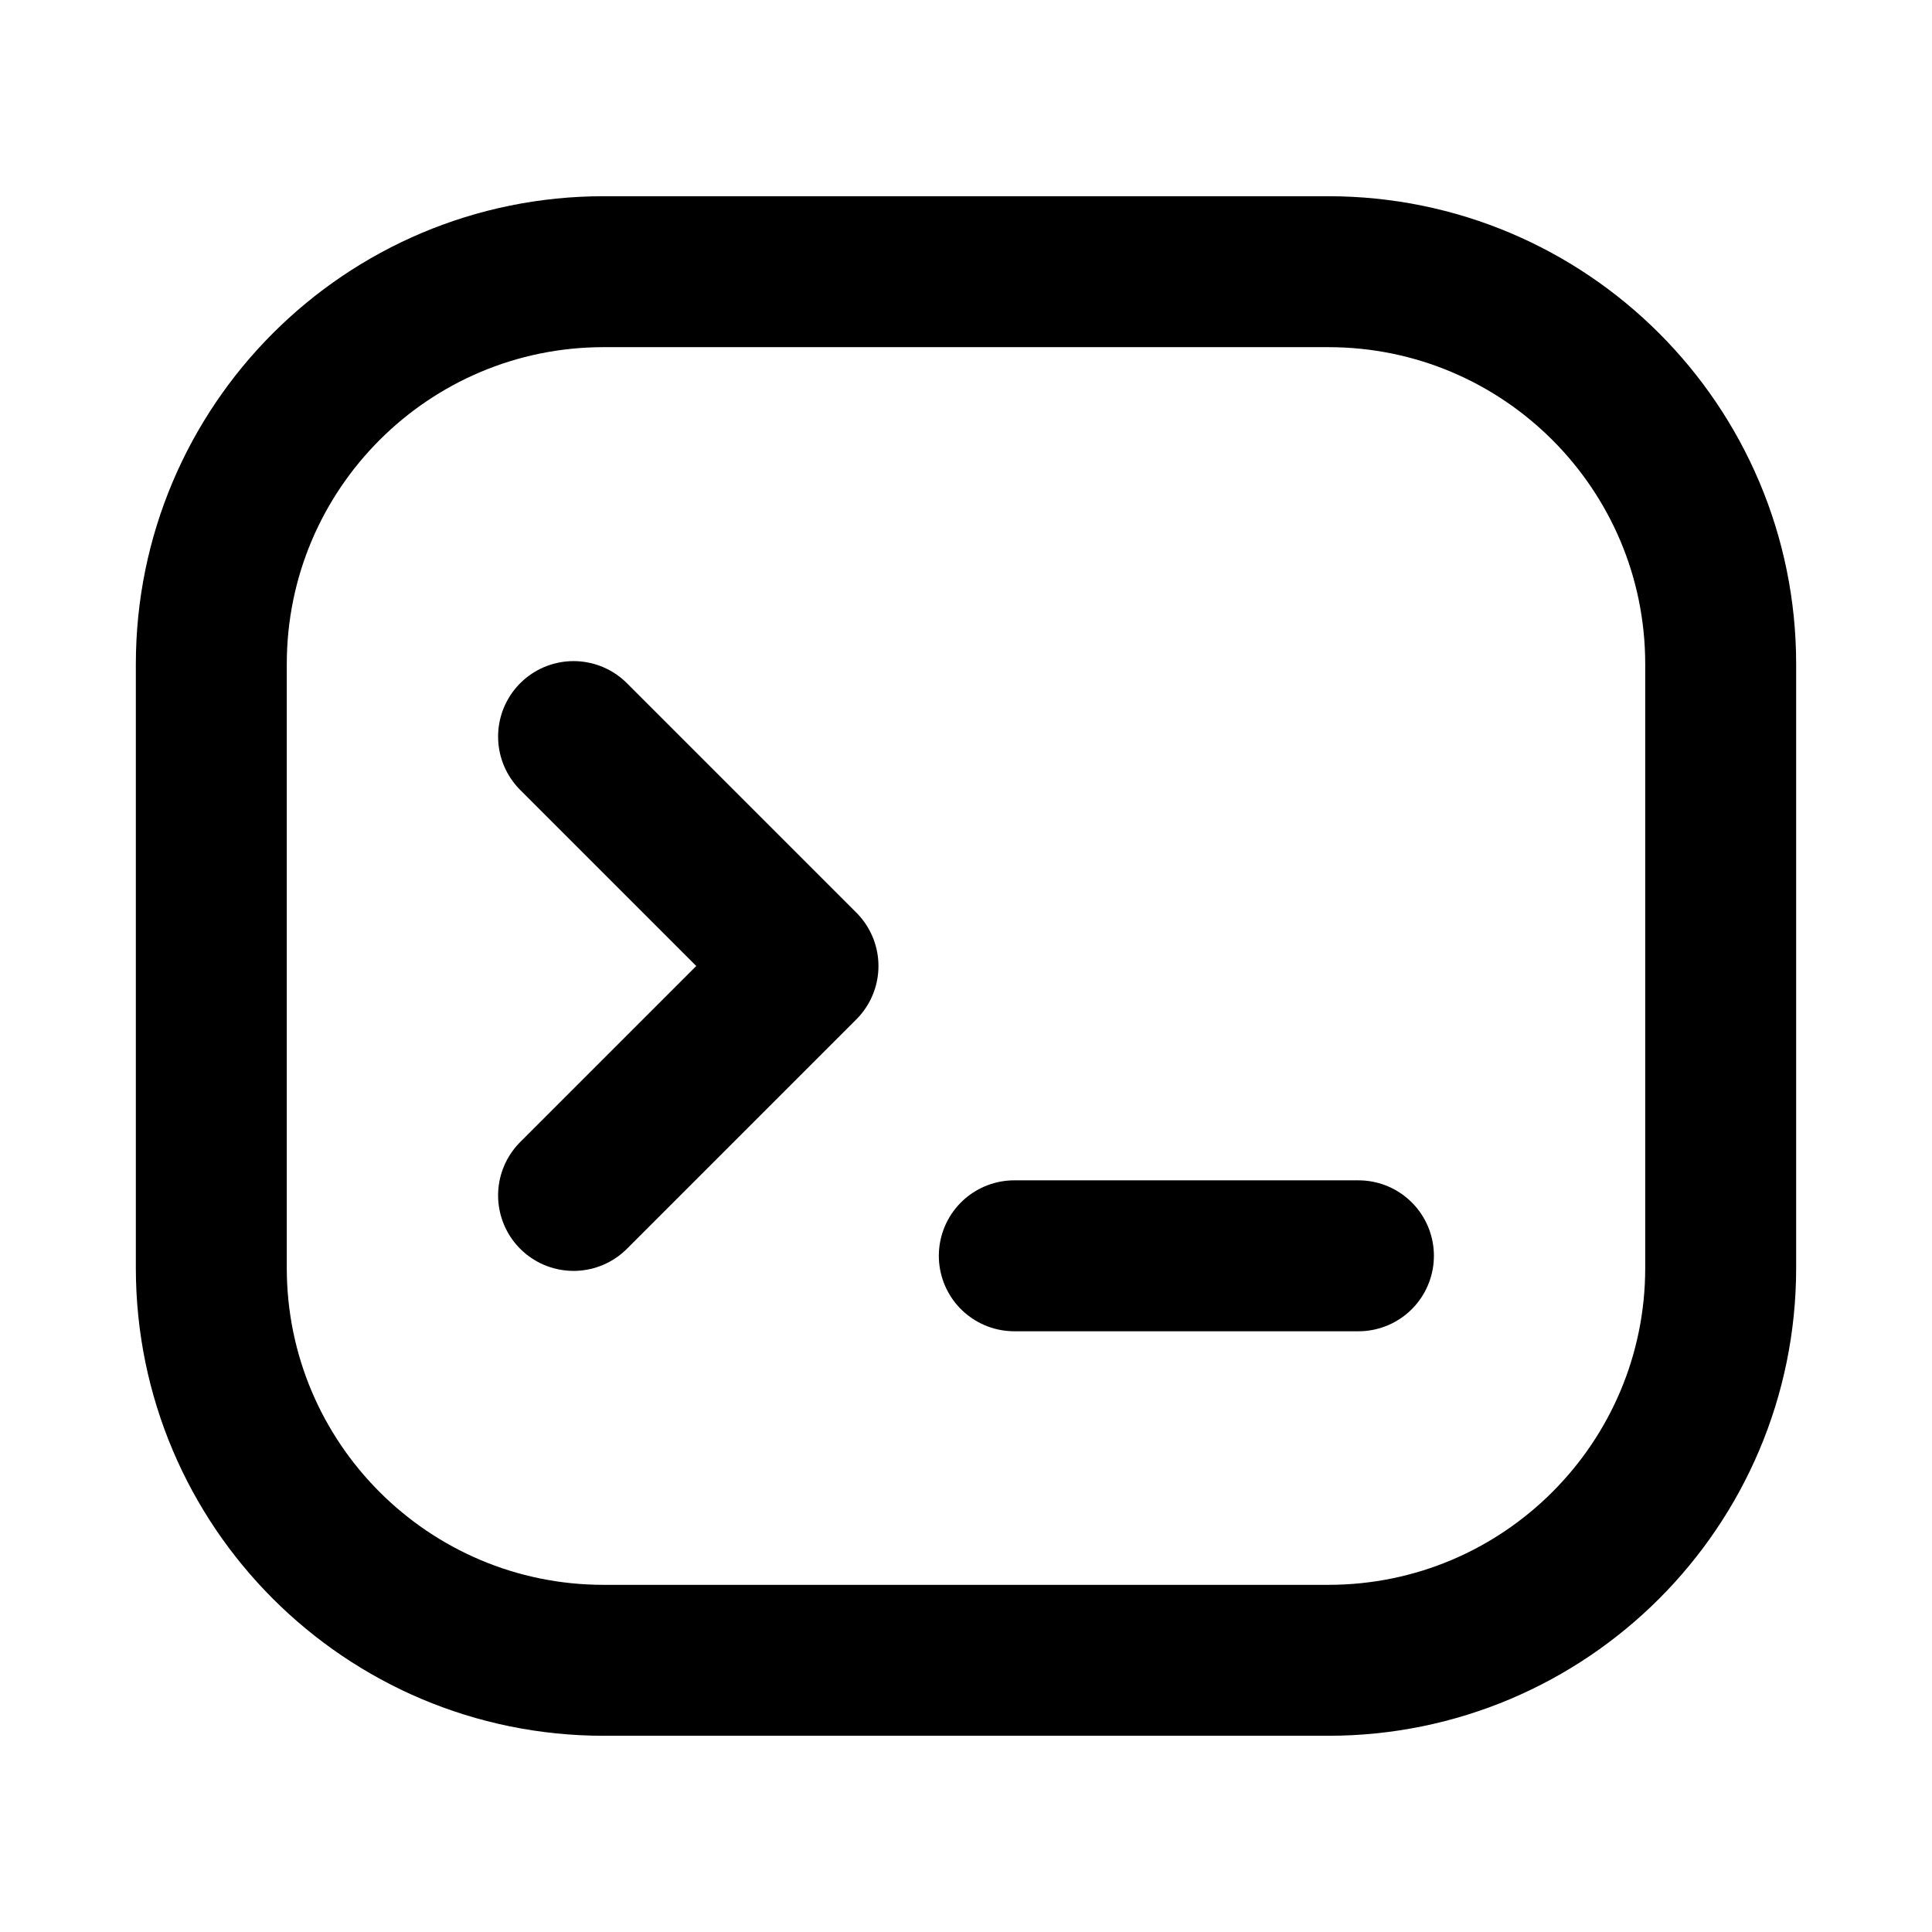
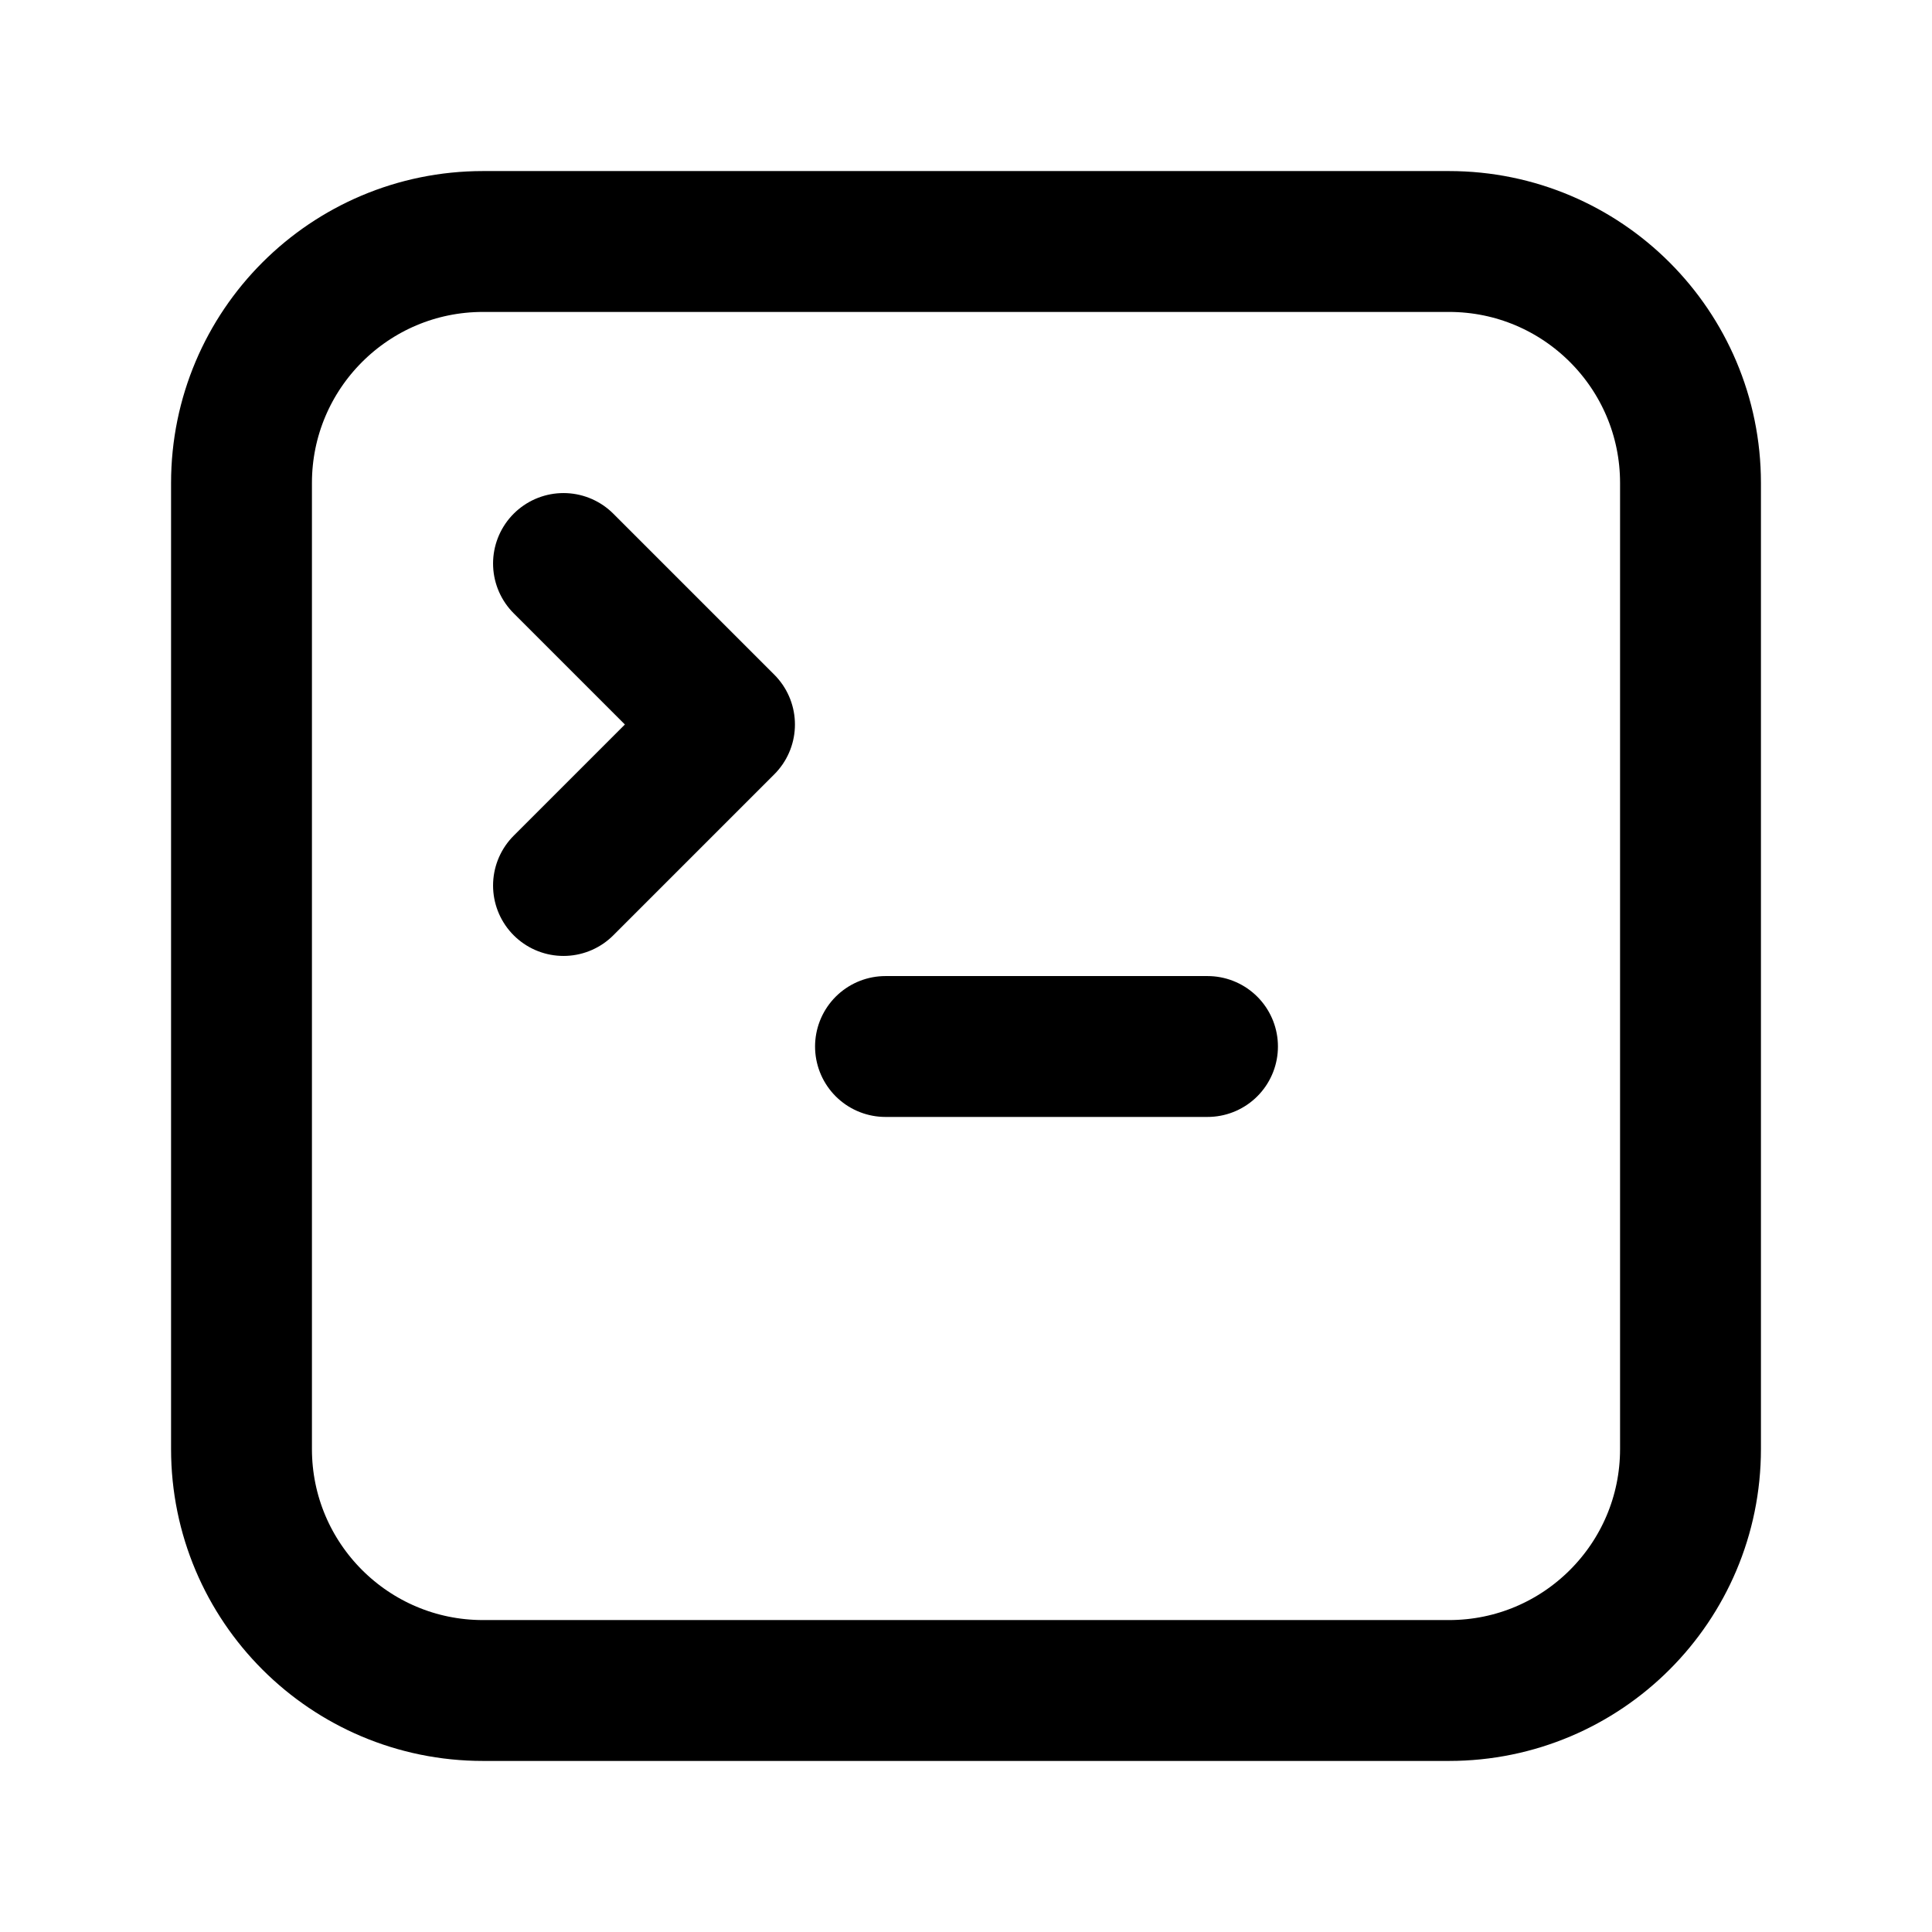
- <svg xmlns="http://www.w3.org/2000/svg" viewBox="0 0 16 16" fill="none">
-   <rect x="1.75" y="2.25" width="12.5" height="11.5" rx="3.25" stroke="currentColor" stroke-width="1.25" />
-   <path d="M4.75 6.1 6.65 8l-1.9 1.9" stroke="currentColor" stroke-width="1.25" stroke-linecap="round" stroke-linejoin="round" />
-   <path d="M8.4 10.4h2.85" stroke="currentColor" stroke-width="1.25" stroke-linecap="round" />
+ <svg xmlns="http://www.w3.org/2000/svg" viewBox="0 0 24 24" fill="none" stroke="currentColor" stroke-width="1.75" stroke-linecap="round" stroke-linejoin="round">
+   <path d="M7 11L9 9L7 7" />
+   <path d="M11 13L15 13" />
+   <rect width="18" height="18" x="3" y="3" rx="3" />
</svg>
